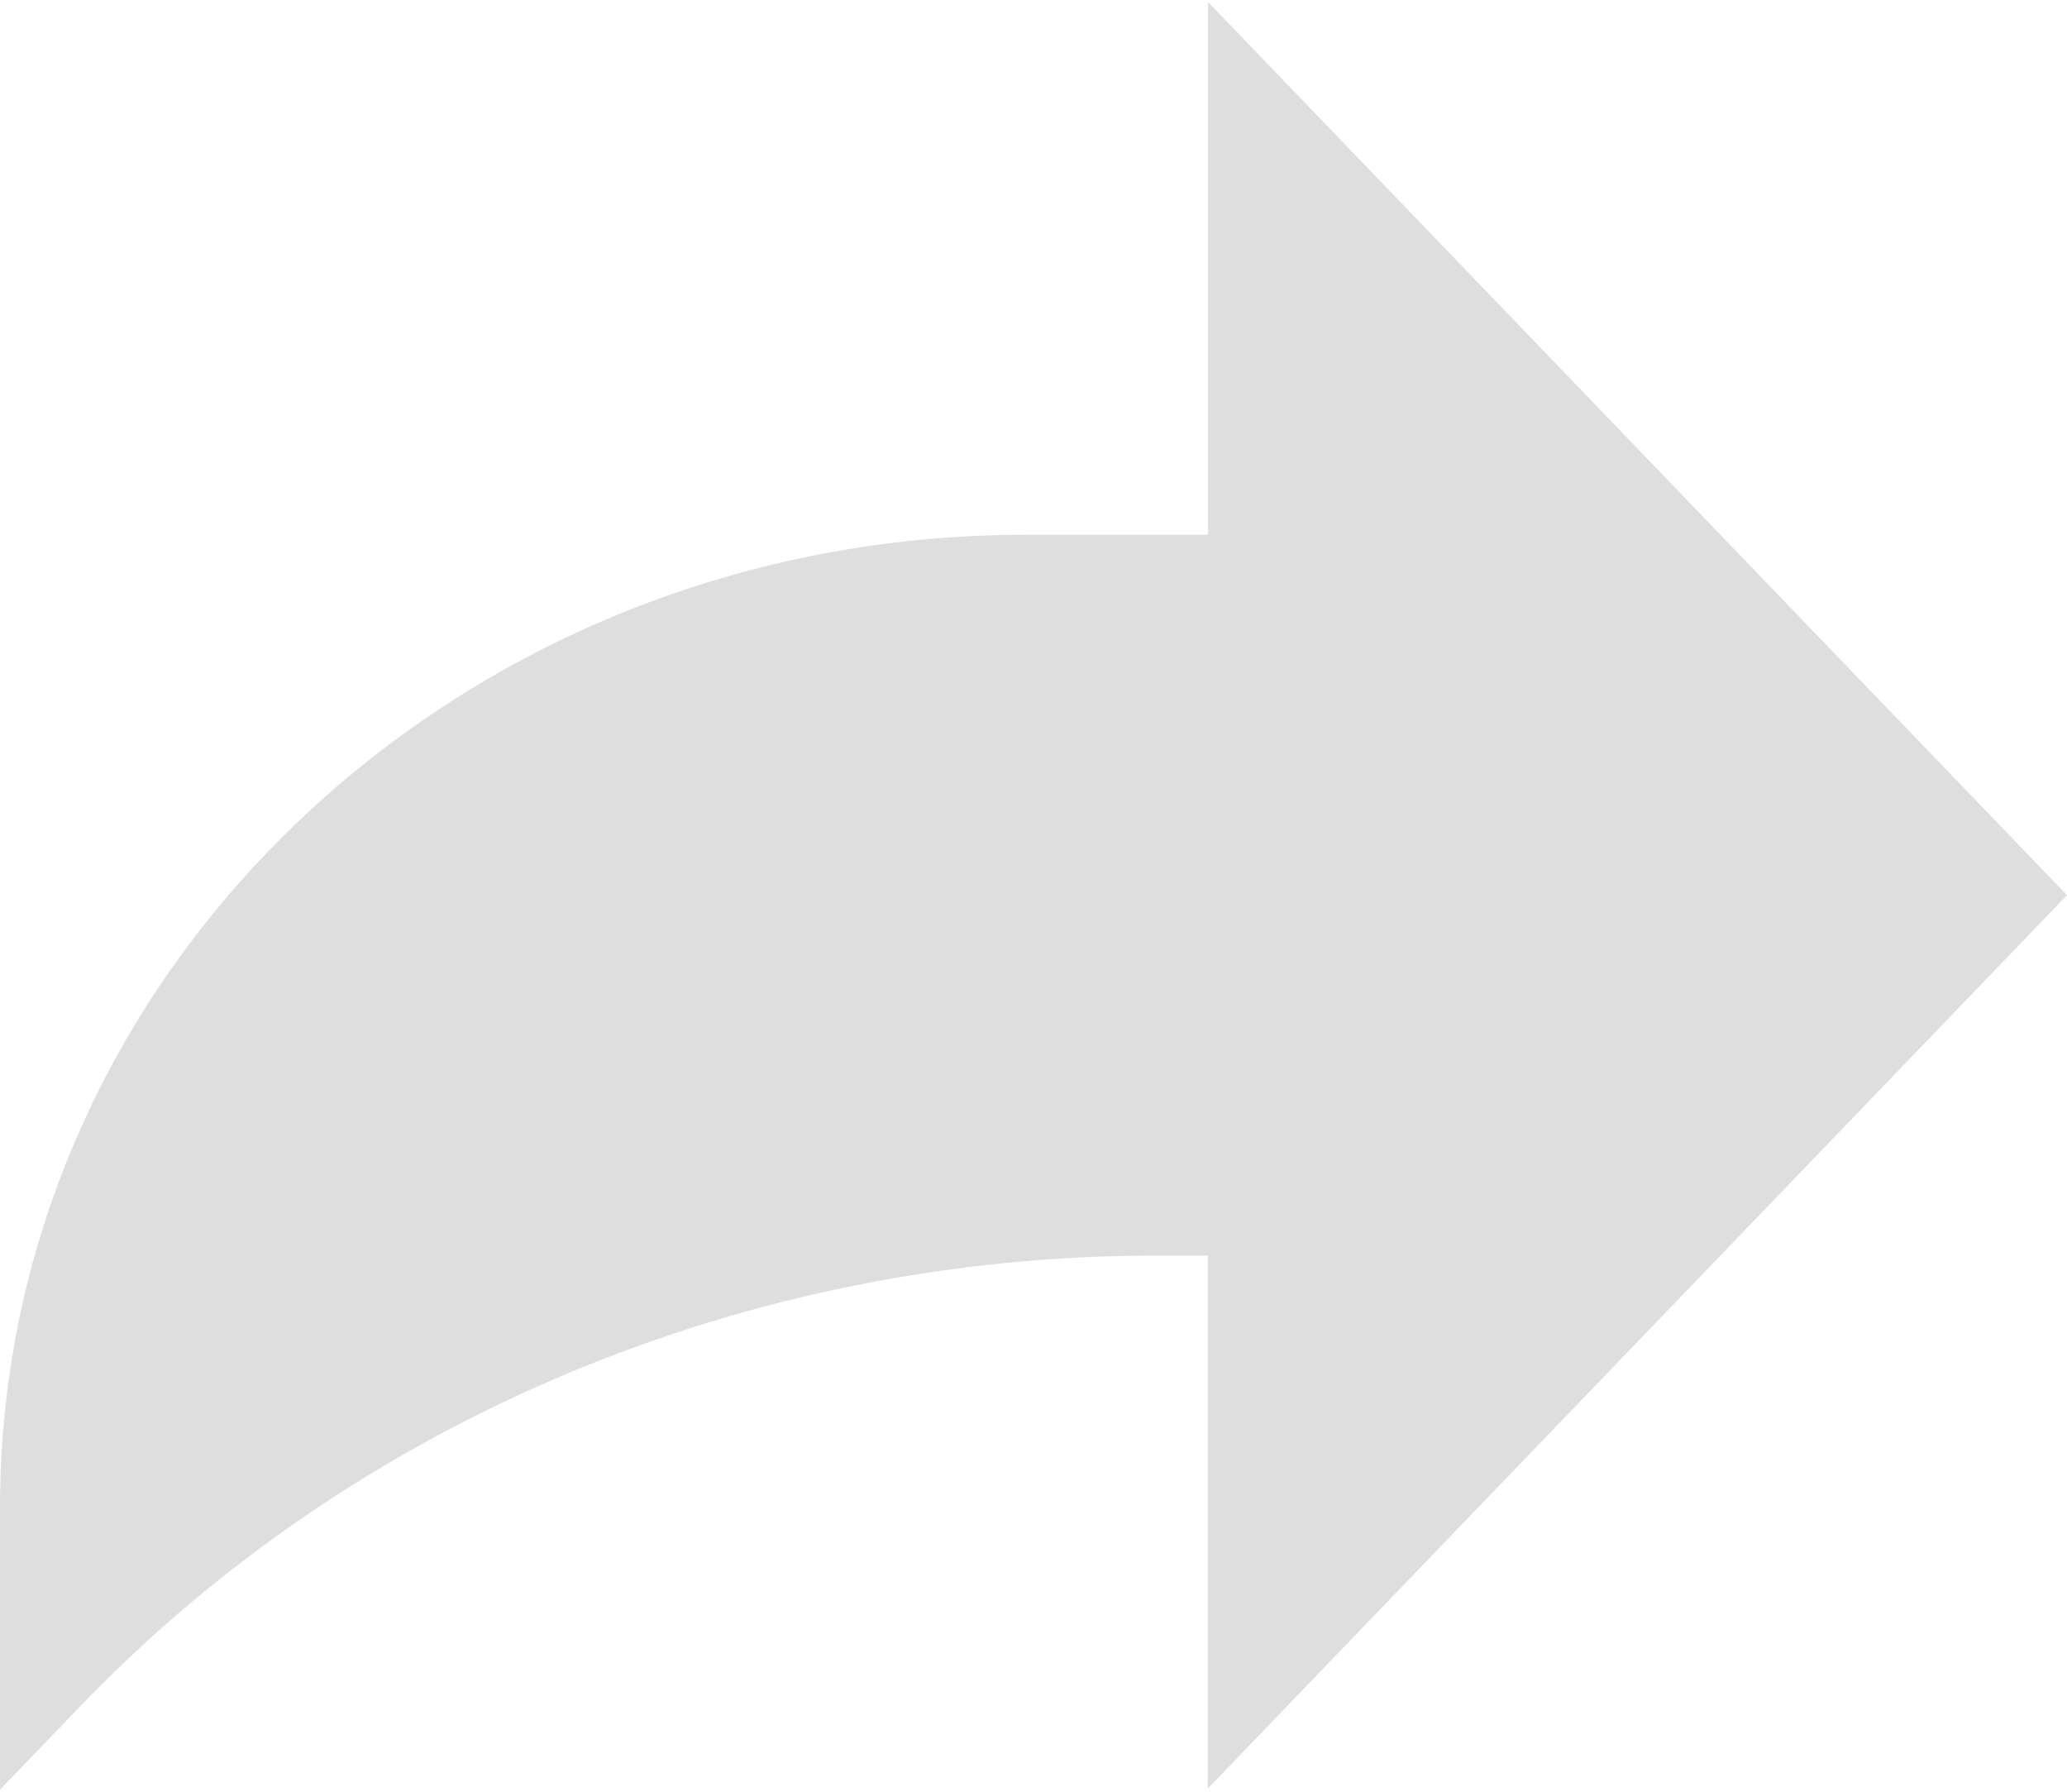
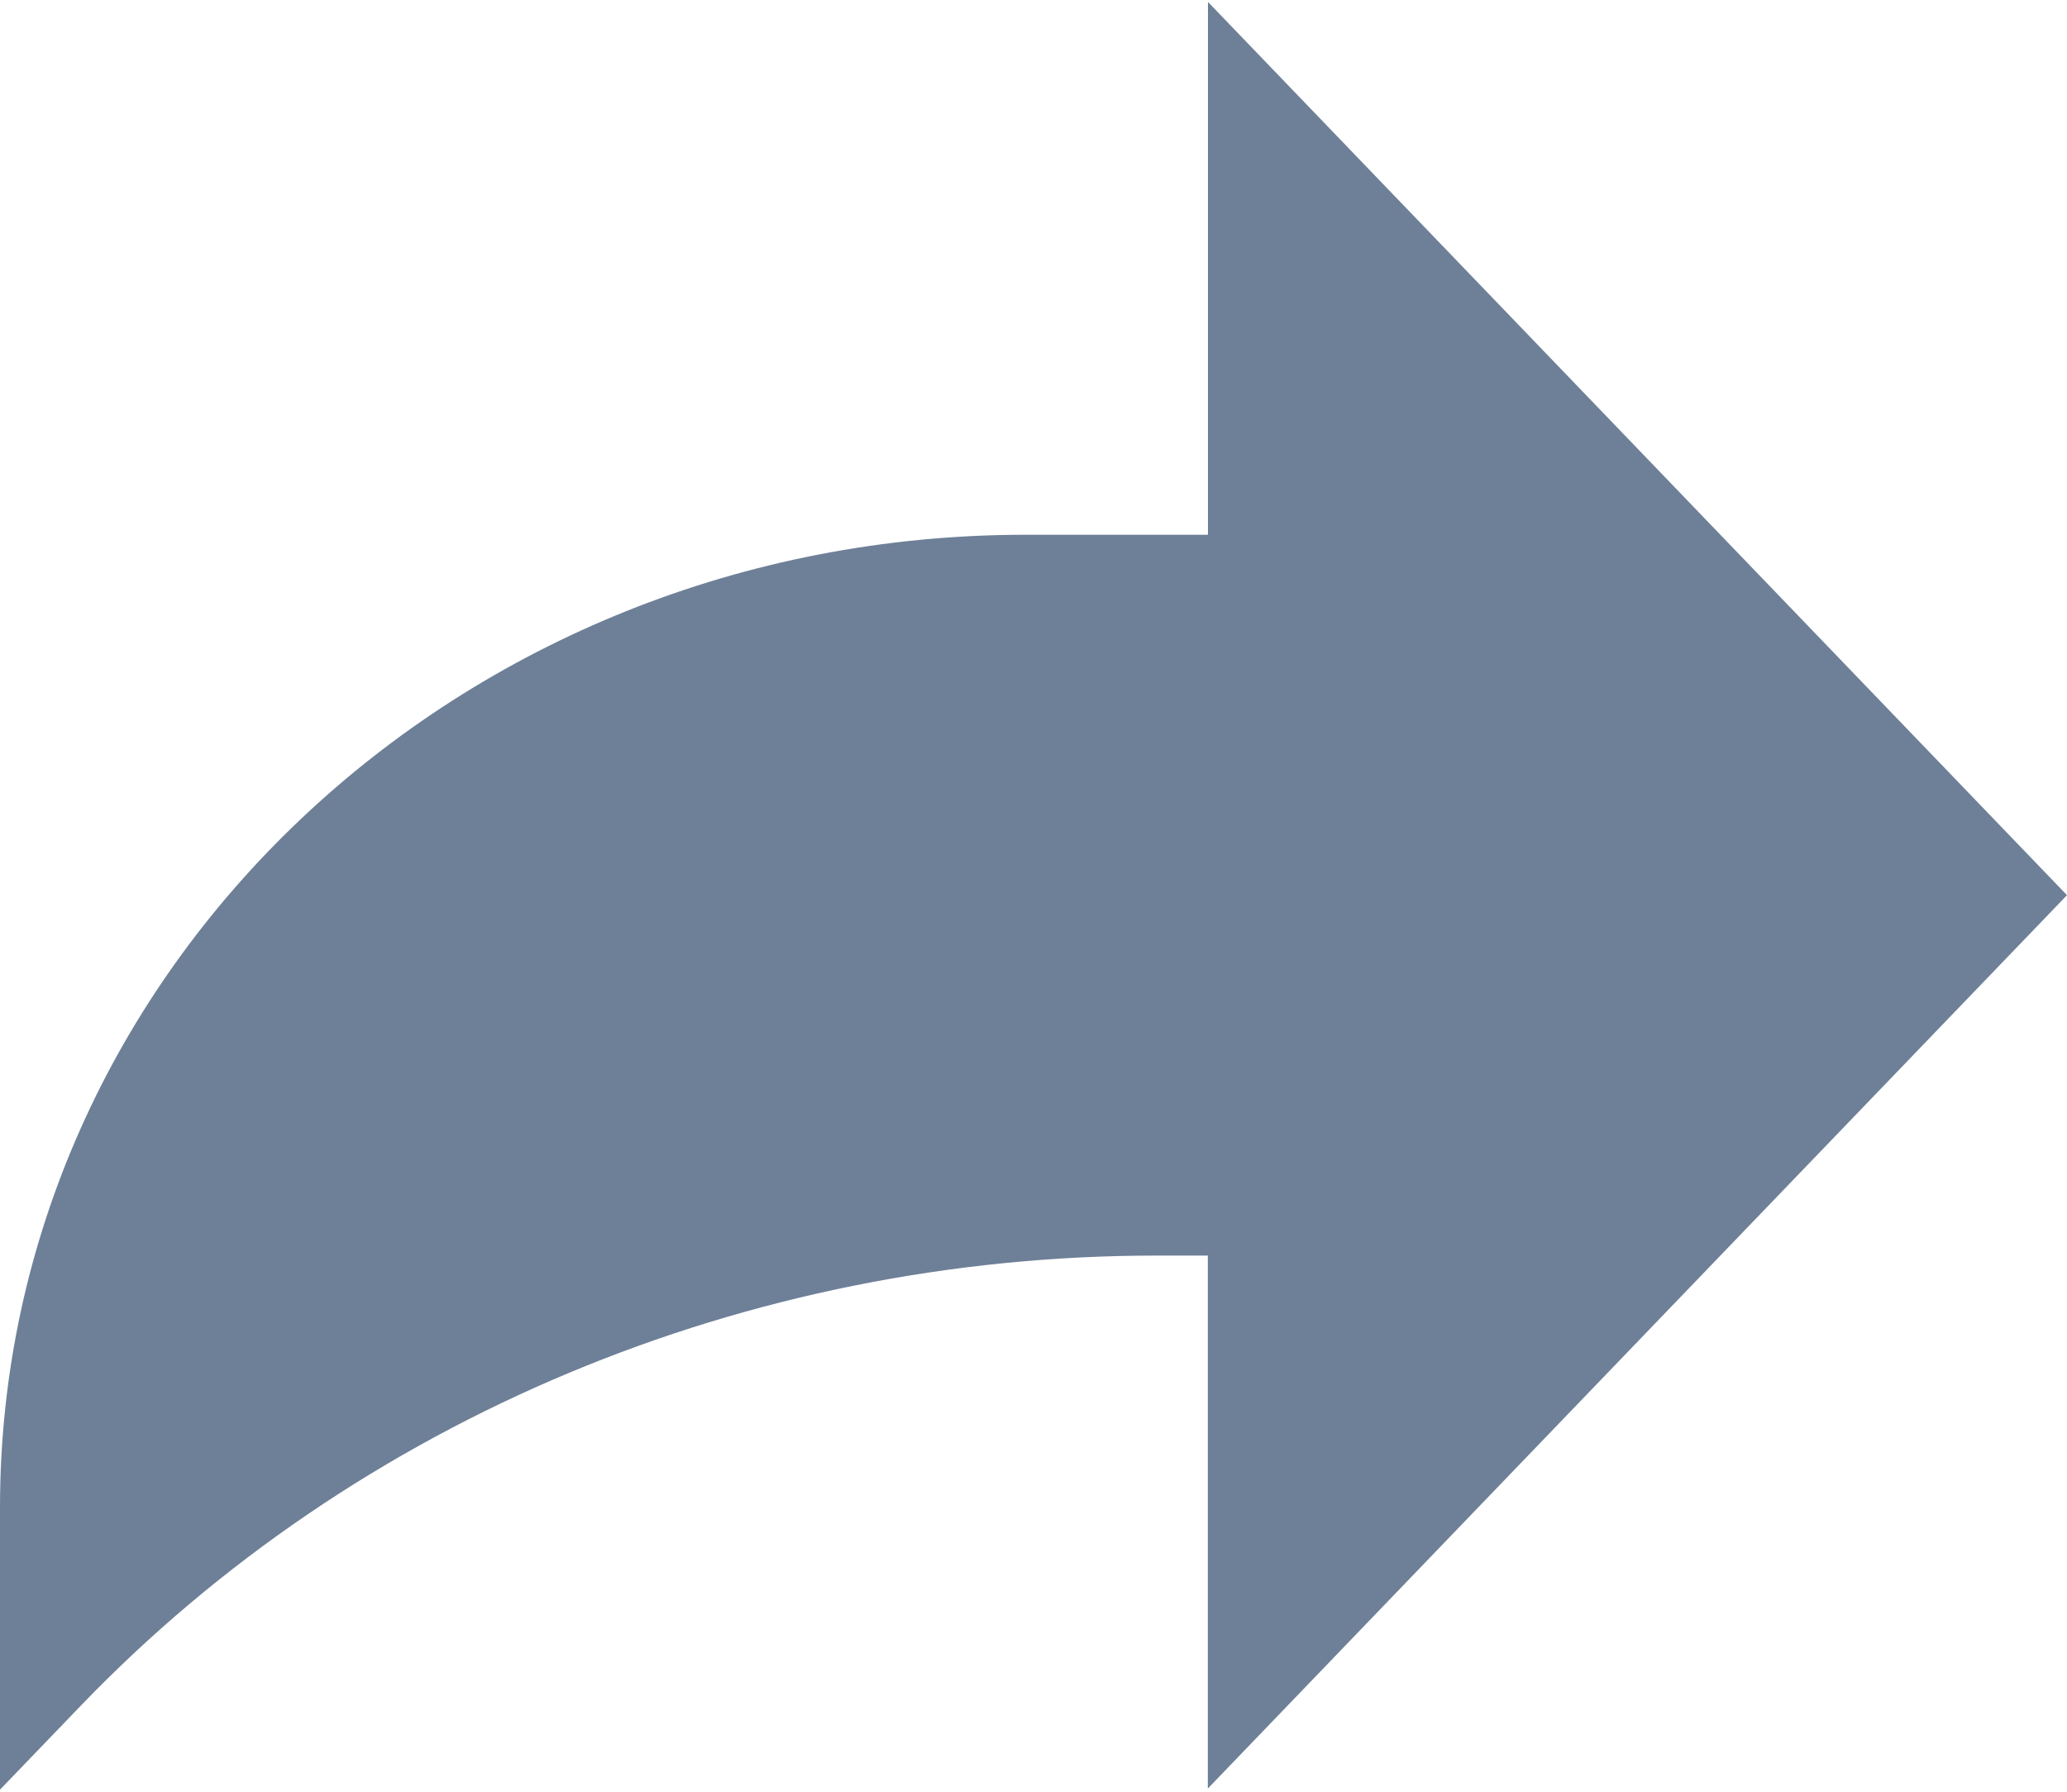
<svg xmlns="http://www.w3.org/2000/svg" width="15" height="13">
-   <path fill="#dedede" d="M15 6.495L8.766.014V3.88H7.441C3.33 3.88 0 7.039 0 10.936v2.049l.589-.612C2.59 10.294 5.422 9.11 8.39 9.11h.375v3.867L15 6.495z" />
+   <path fill="#6E8098" d="M15 6.495L8.766.014V3.88H7.441C3.33 3.88 0 7.039 0 10.936v2.049l.589-.612C2.59 10.294 5.422 9.11 8.39 9.11h.375v3.867L15 6.495z" />
</svg>
